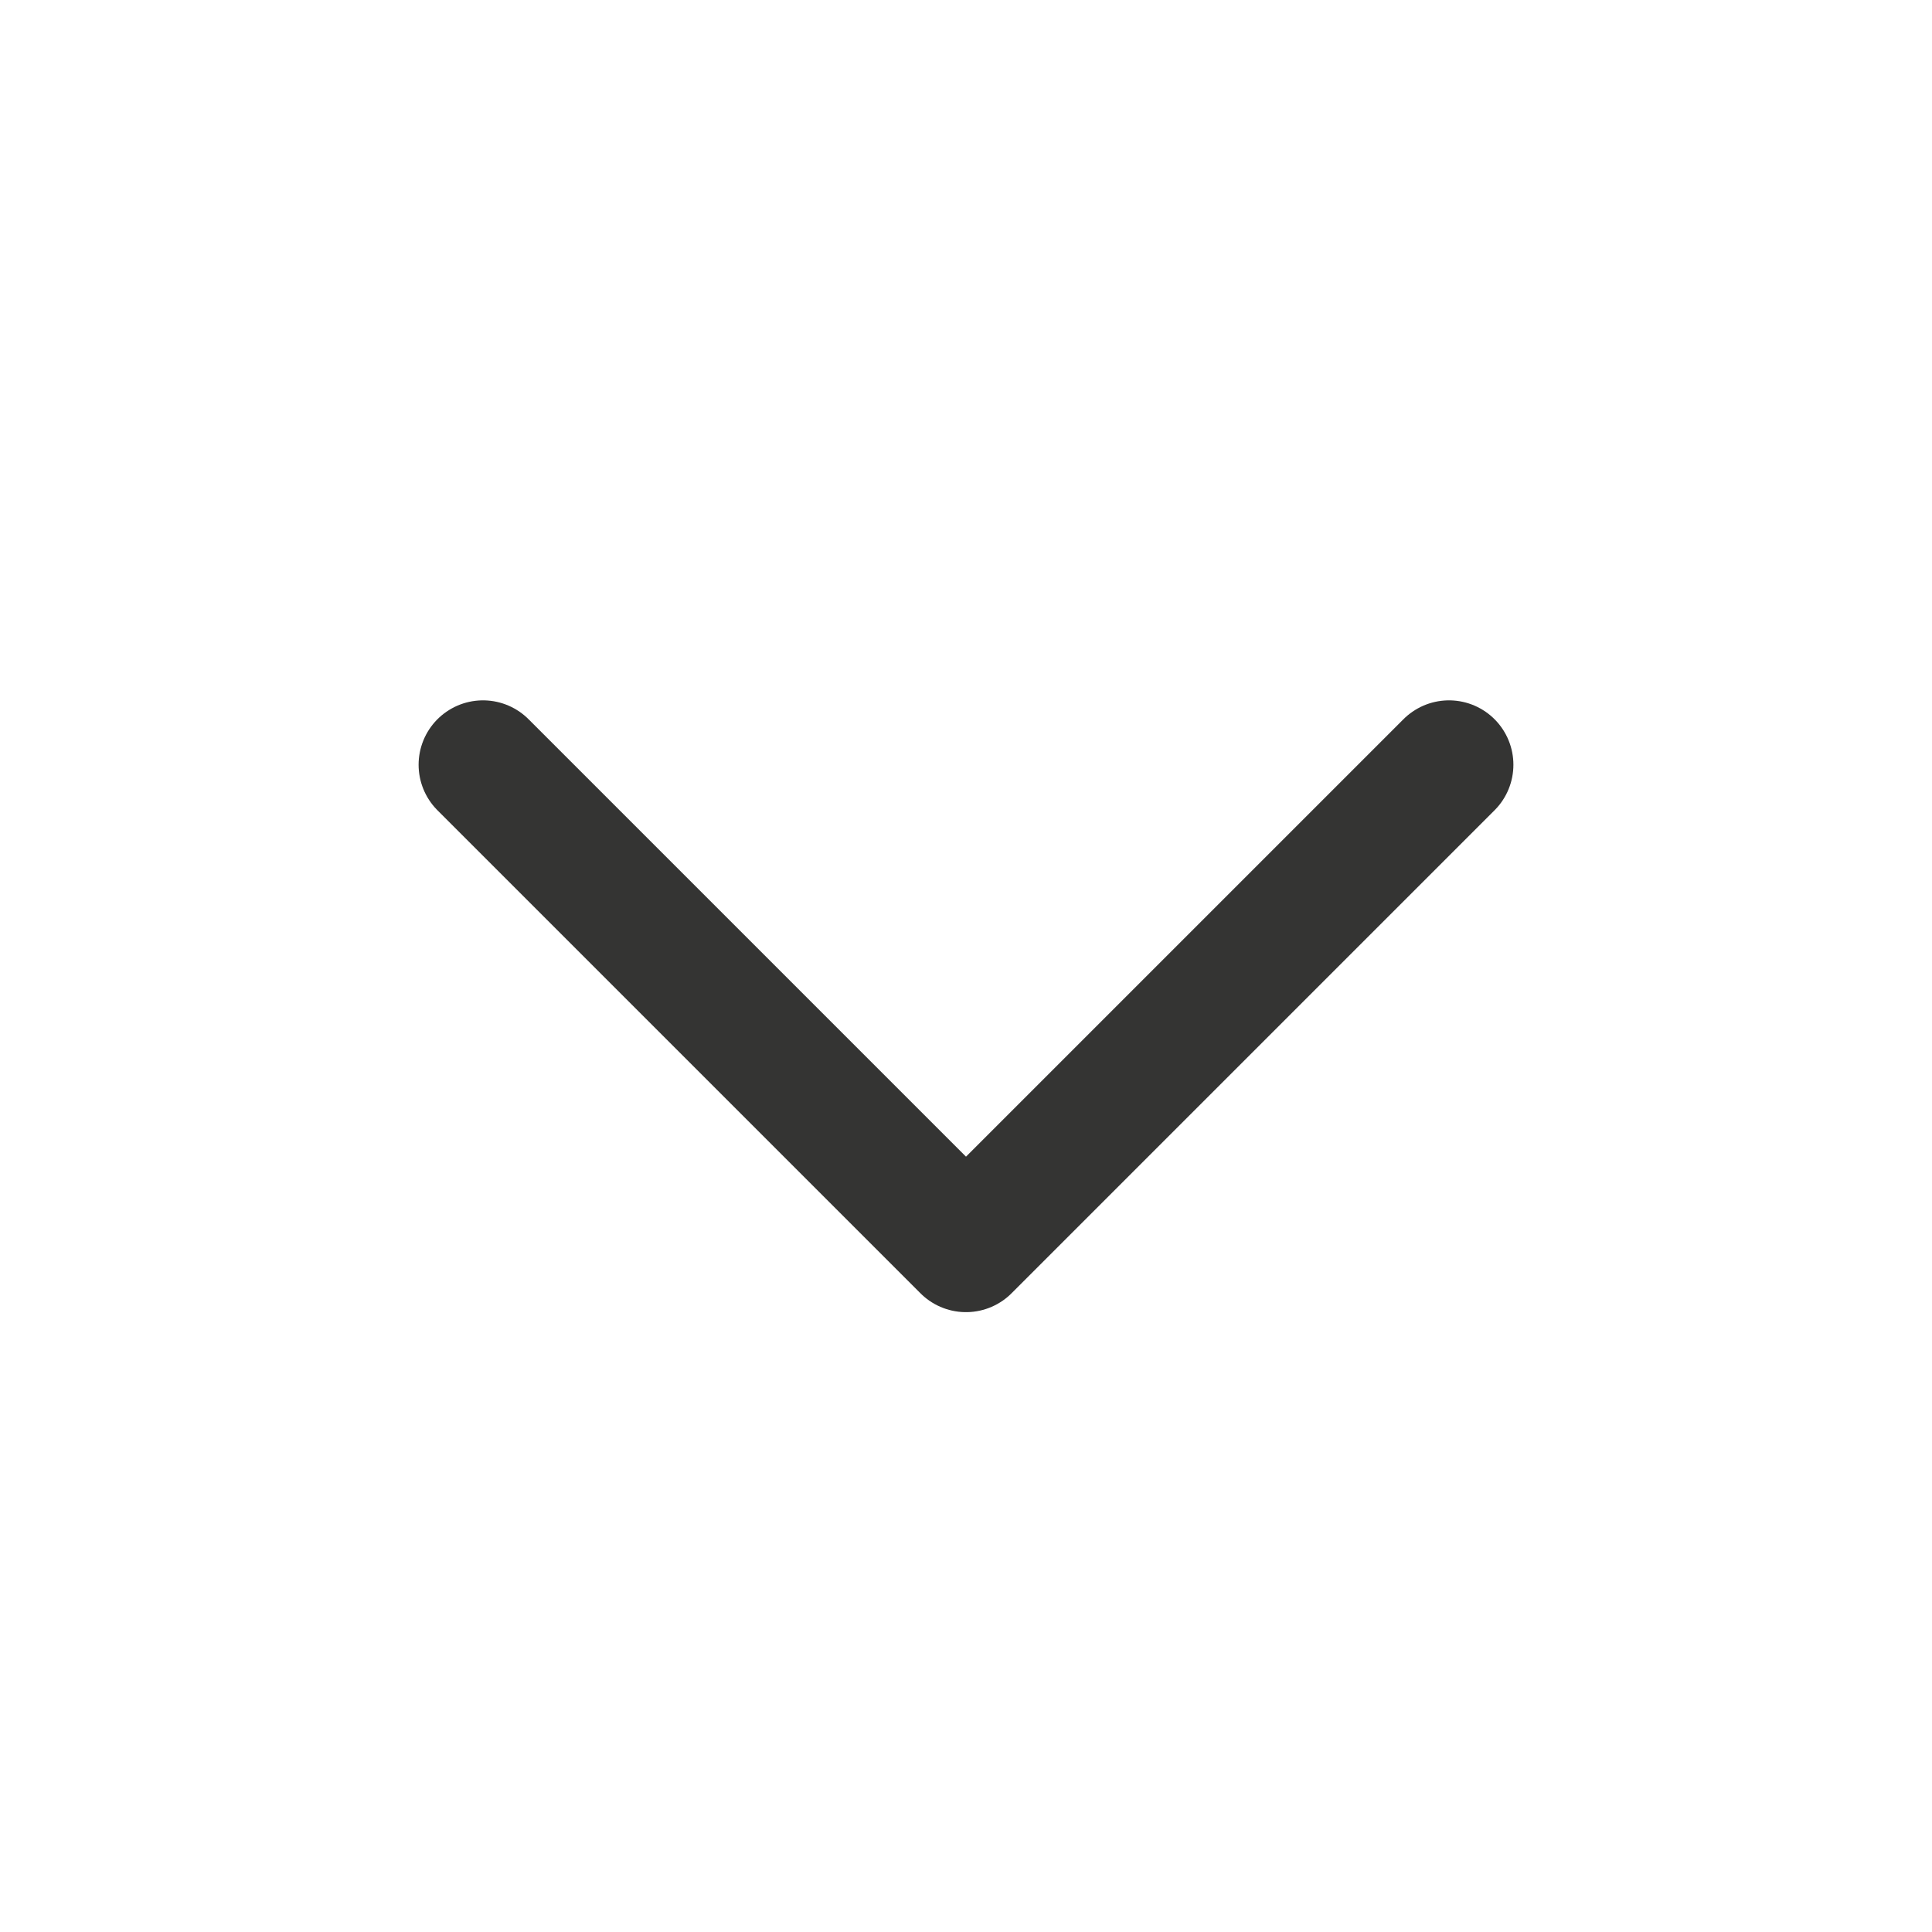
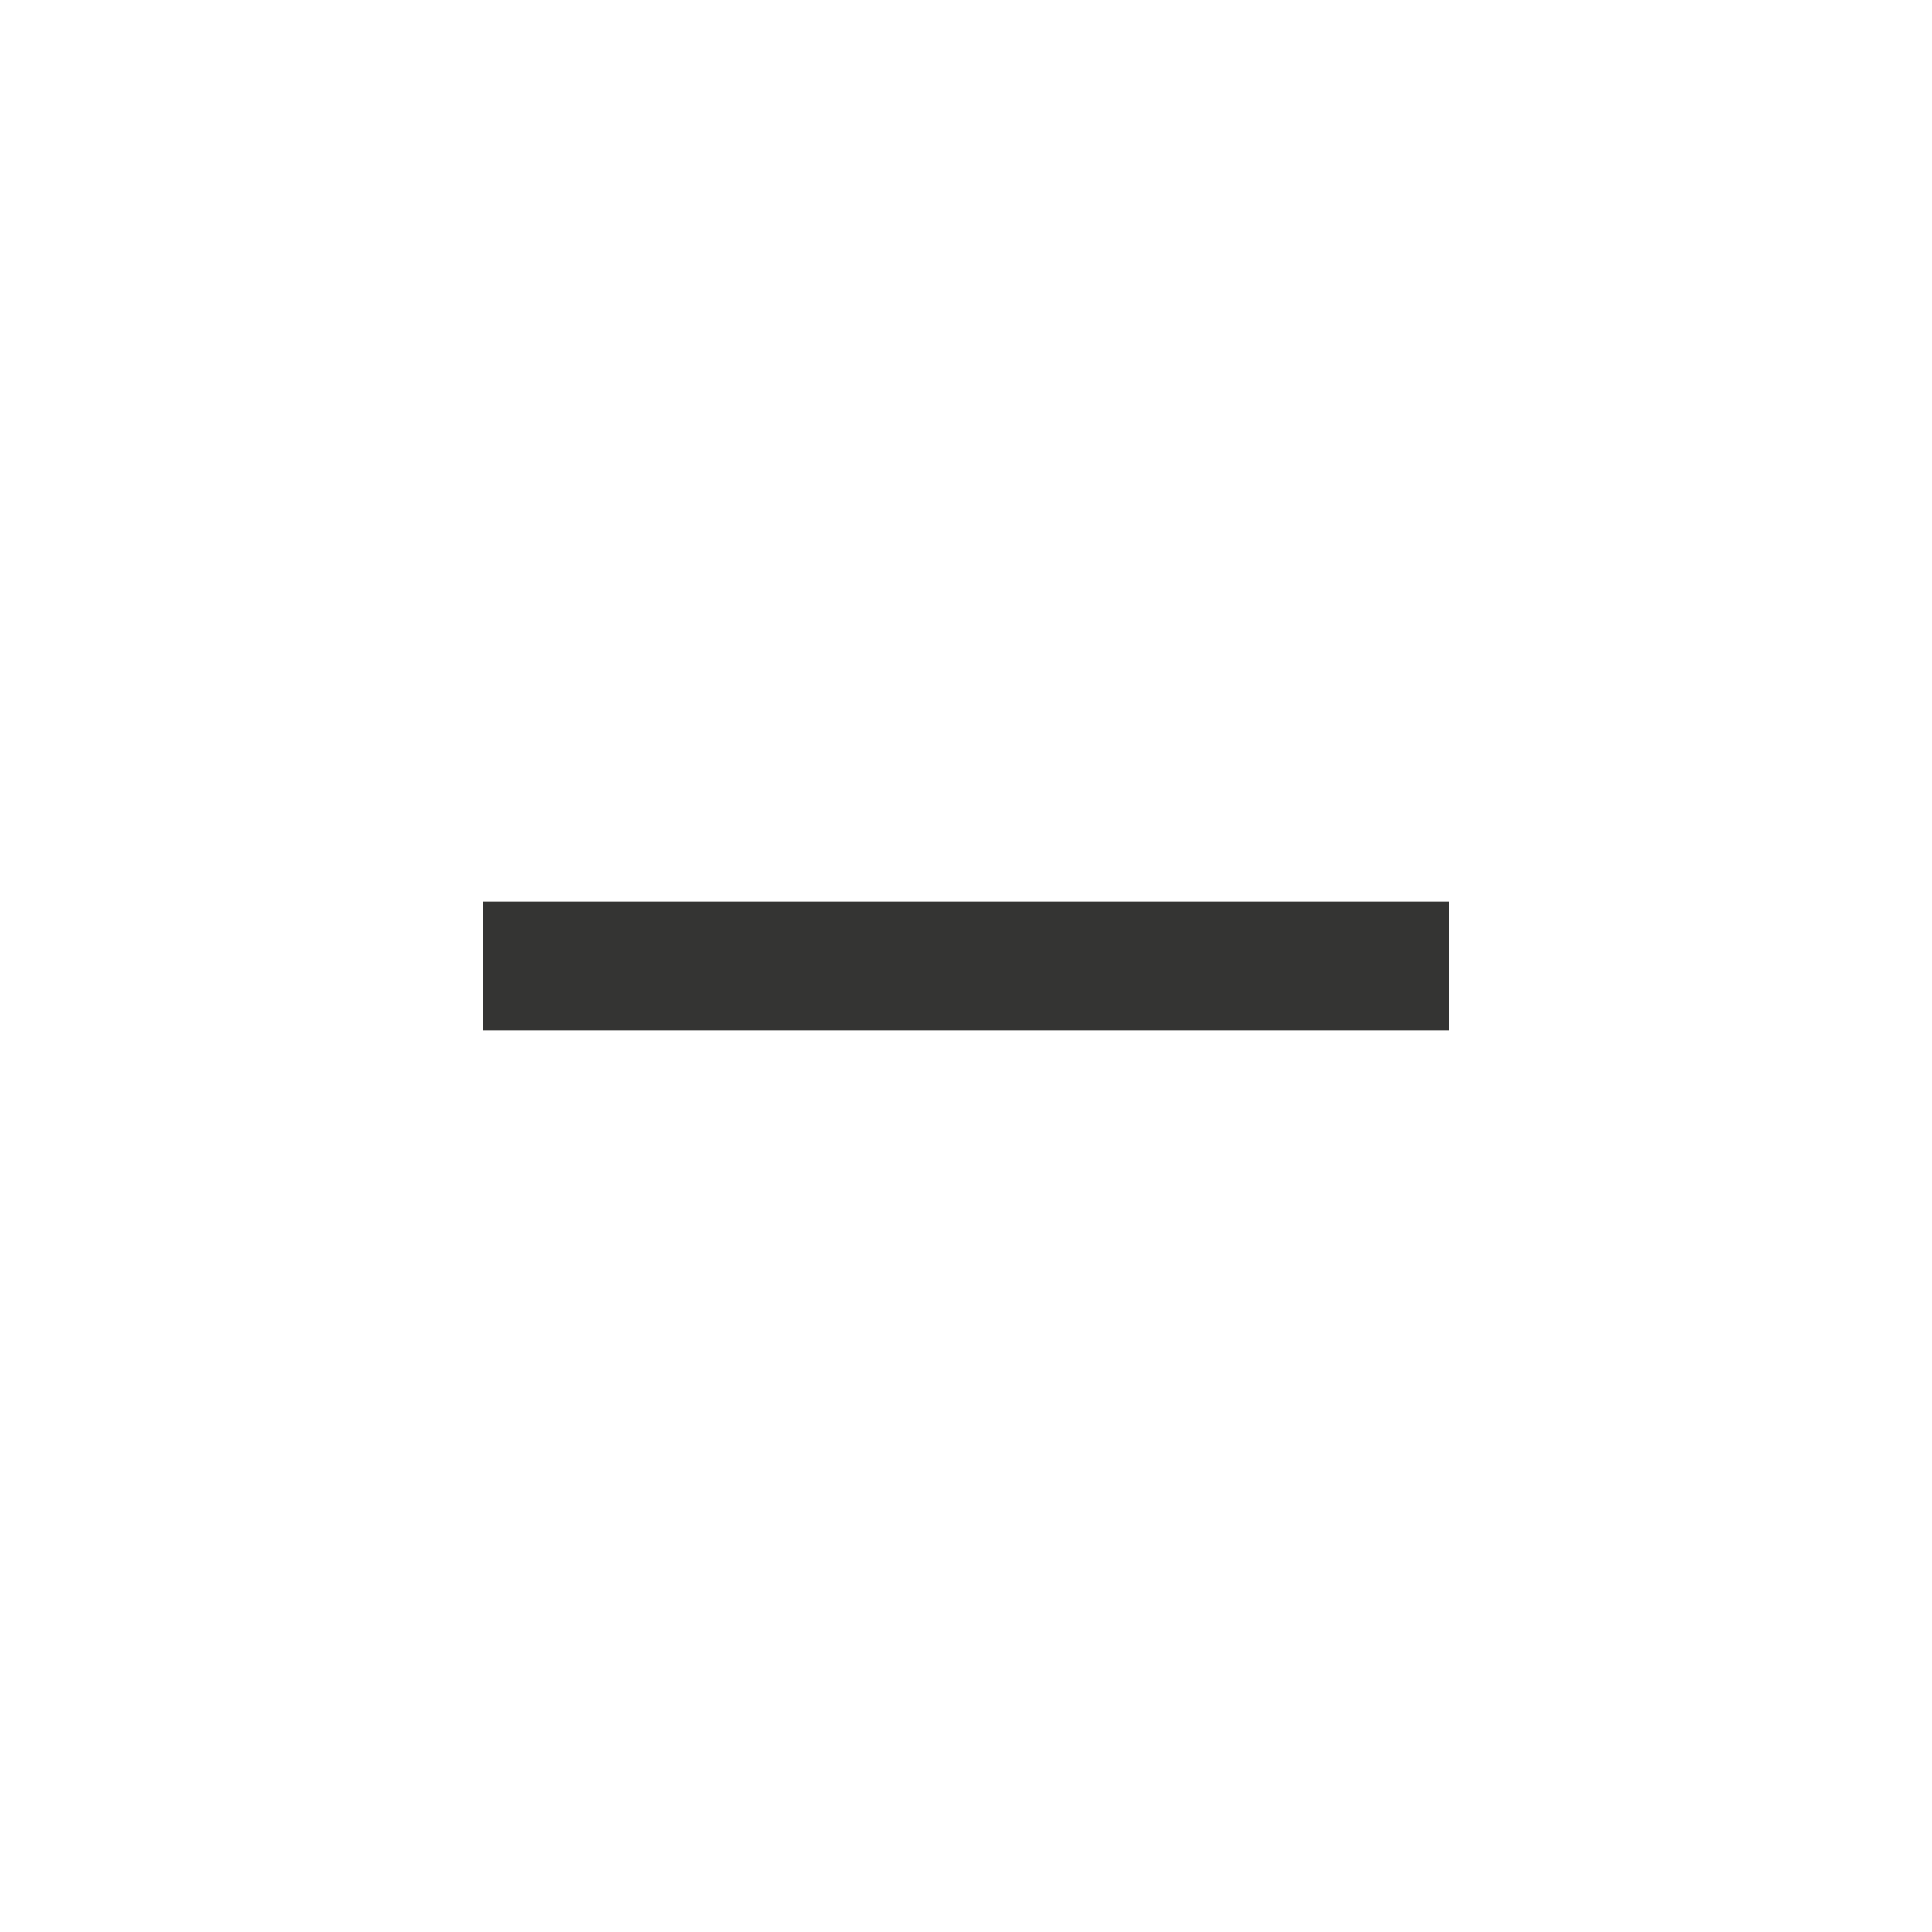
<svg xmlns="http://www.w3.org/2000/svg" viewBox="0 0 24 24">
  <defs>
    <style type="text/css" id="current-color-scheme">
.ColorScheme-Text { color:#141413; }
.ColorScheme-NeutralText { color:#A06A2C; }
.ColorScheme-NegativeText { color:#B5473A; }
</style>
  </defs>
-   <path d="M6 9.5l6 6 6-6" fill="none" stroke="currentColor" class="ColorScheme-Text" opacity="0.86" stroke-width="1.6" stroke-linecap="round" stroke-linejoin="round" />
+   <path d="M6 11.2h12v1.6H6z" fill="currentColor" class="ColorScheme-Text" opacity="0.86" />
</svg>
